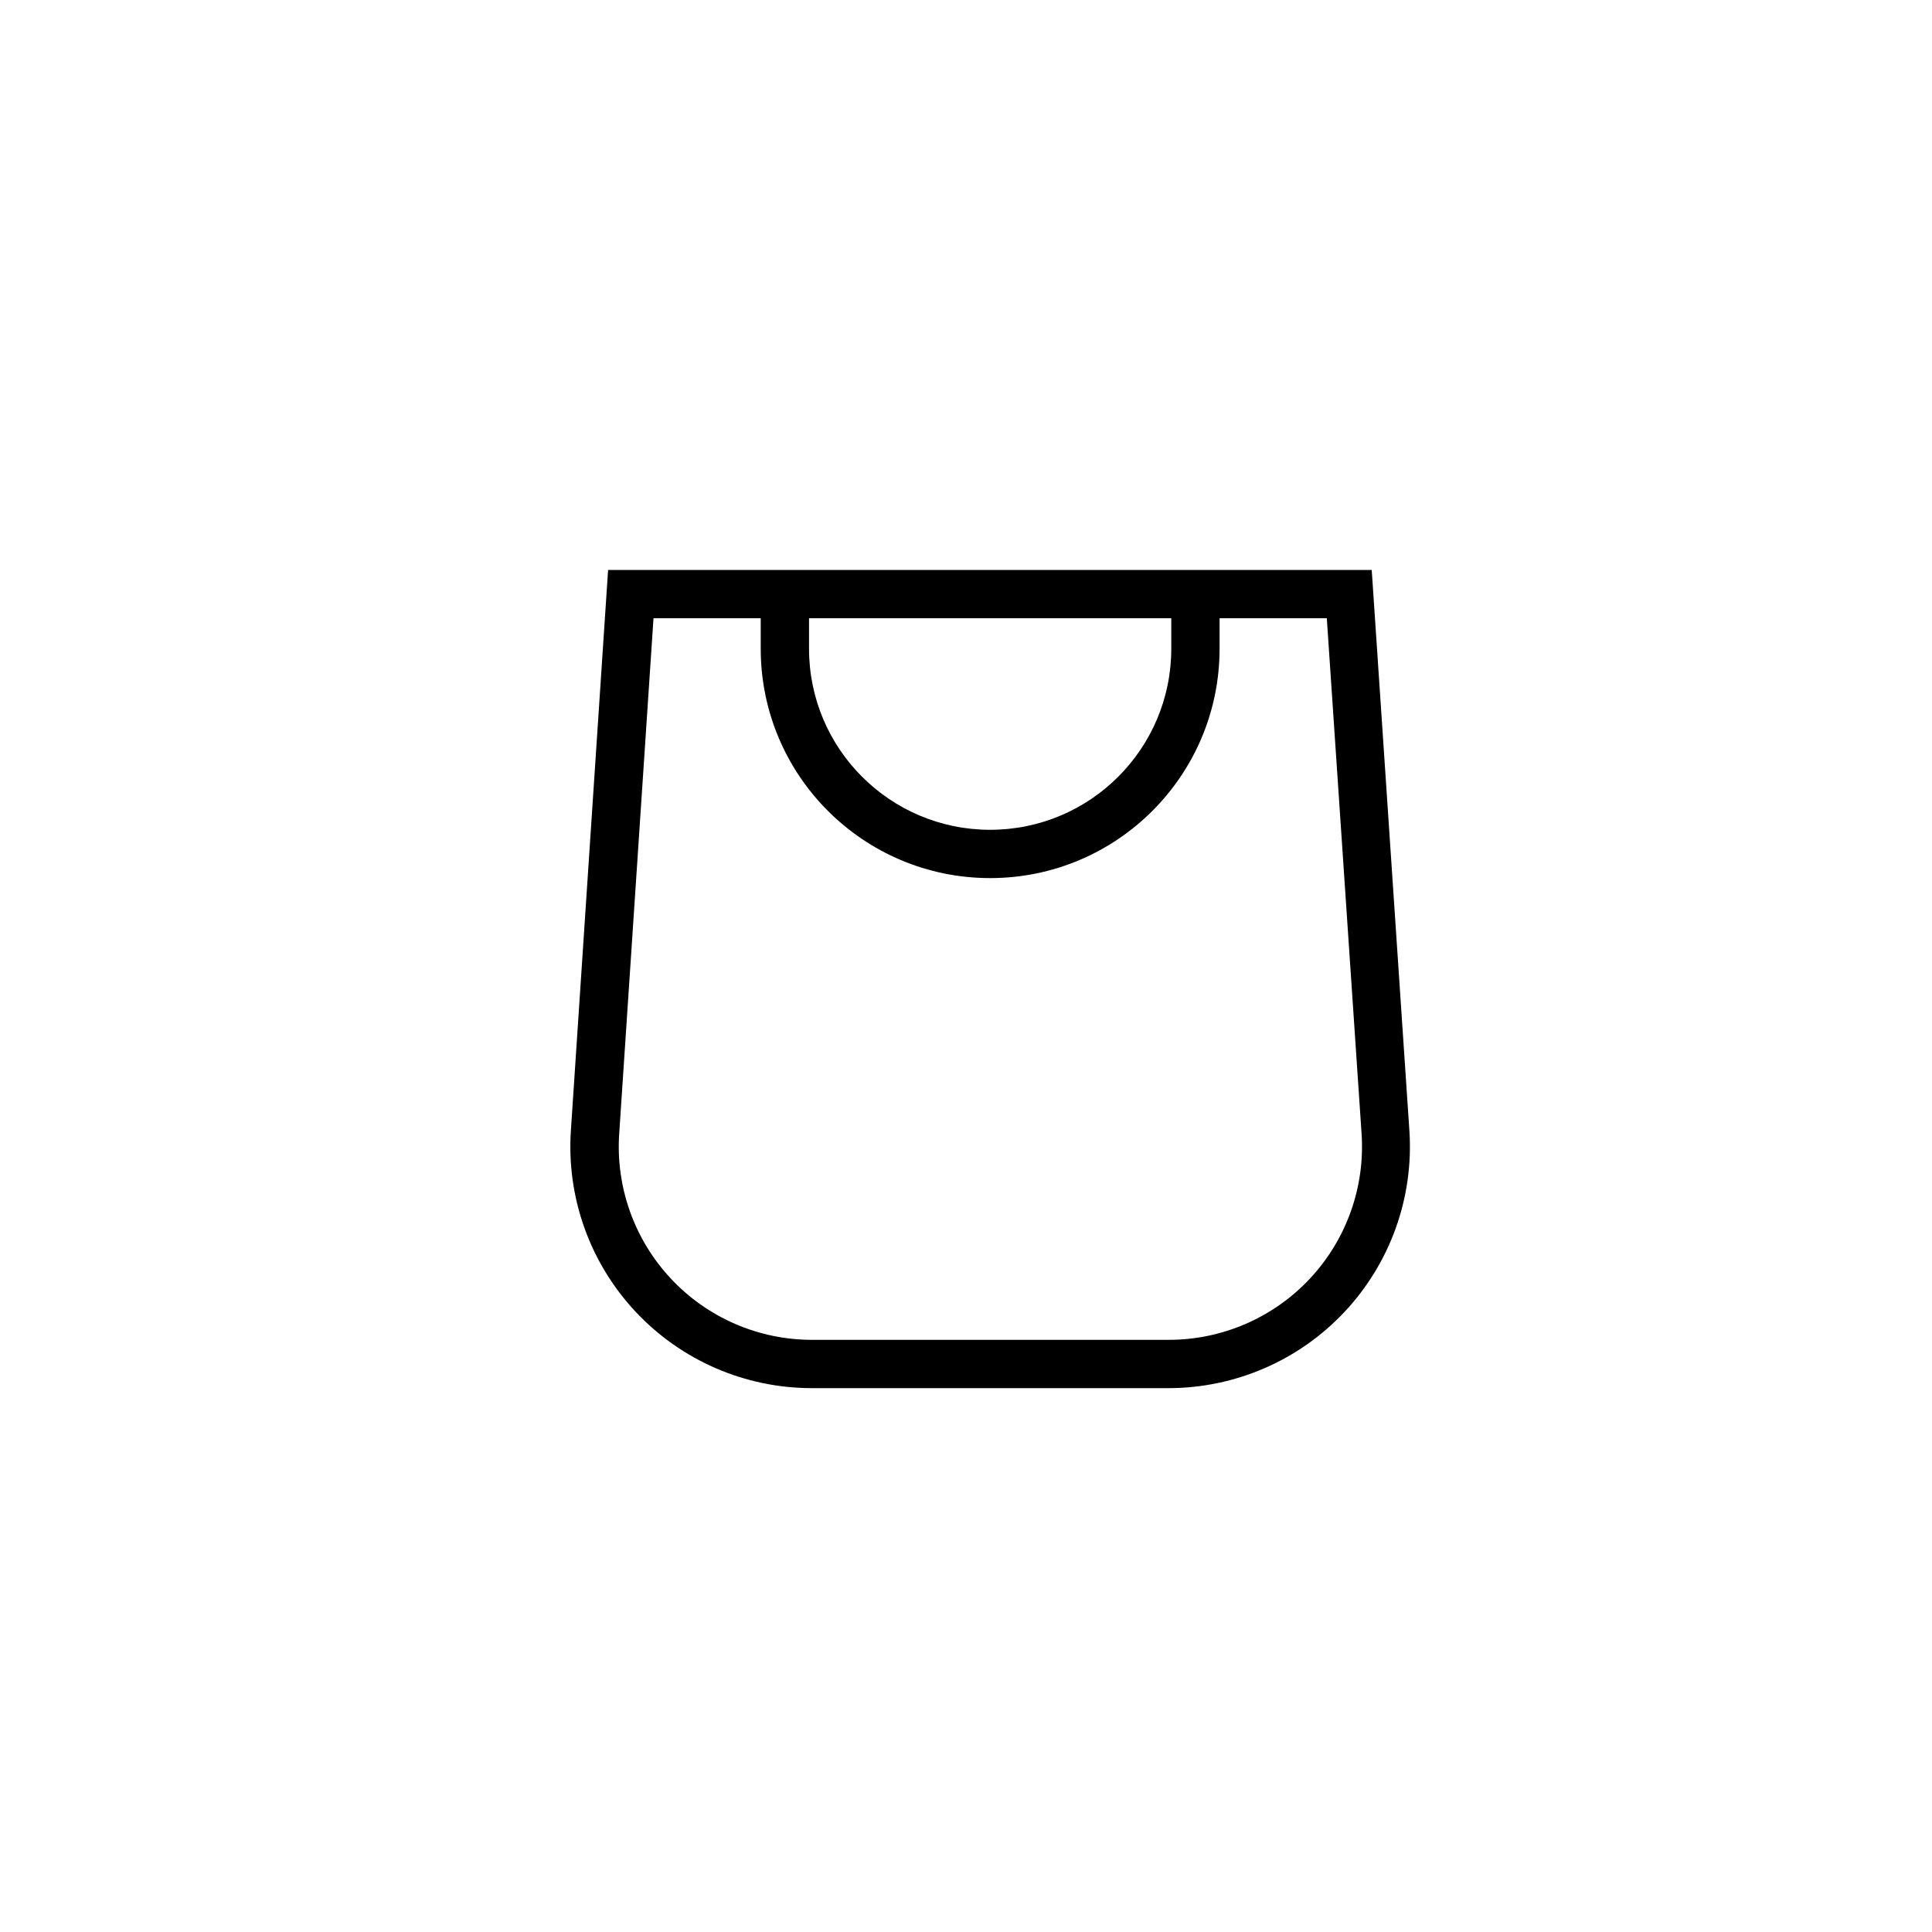
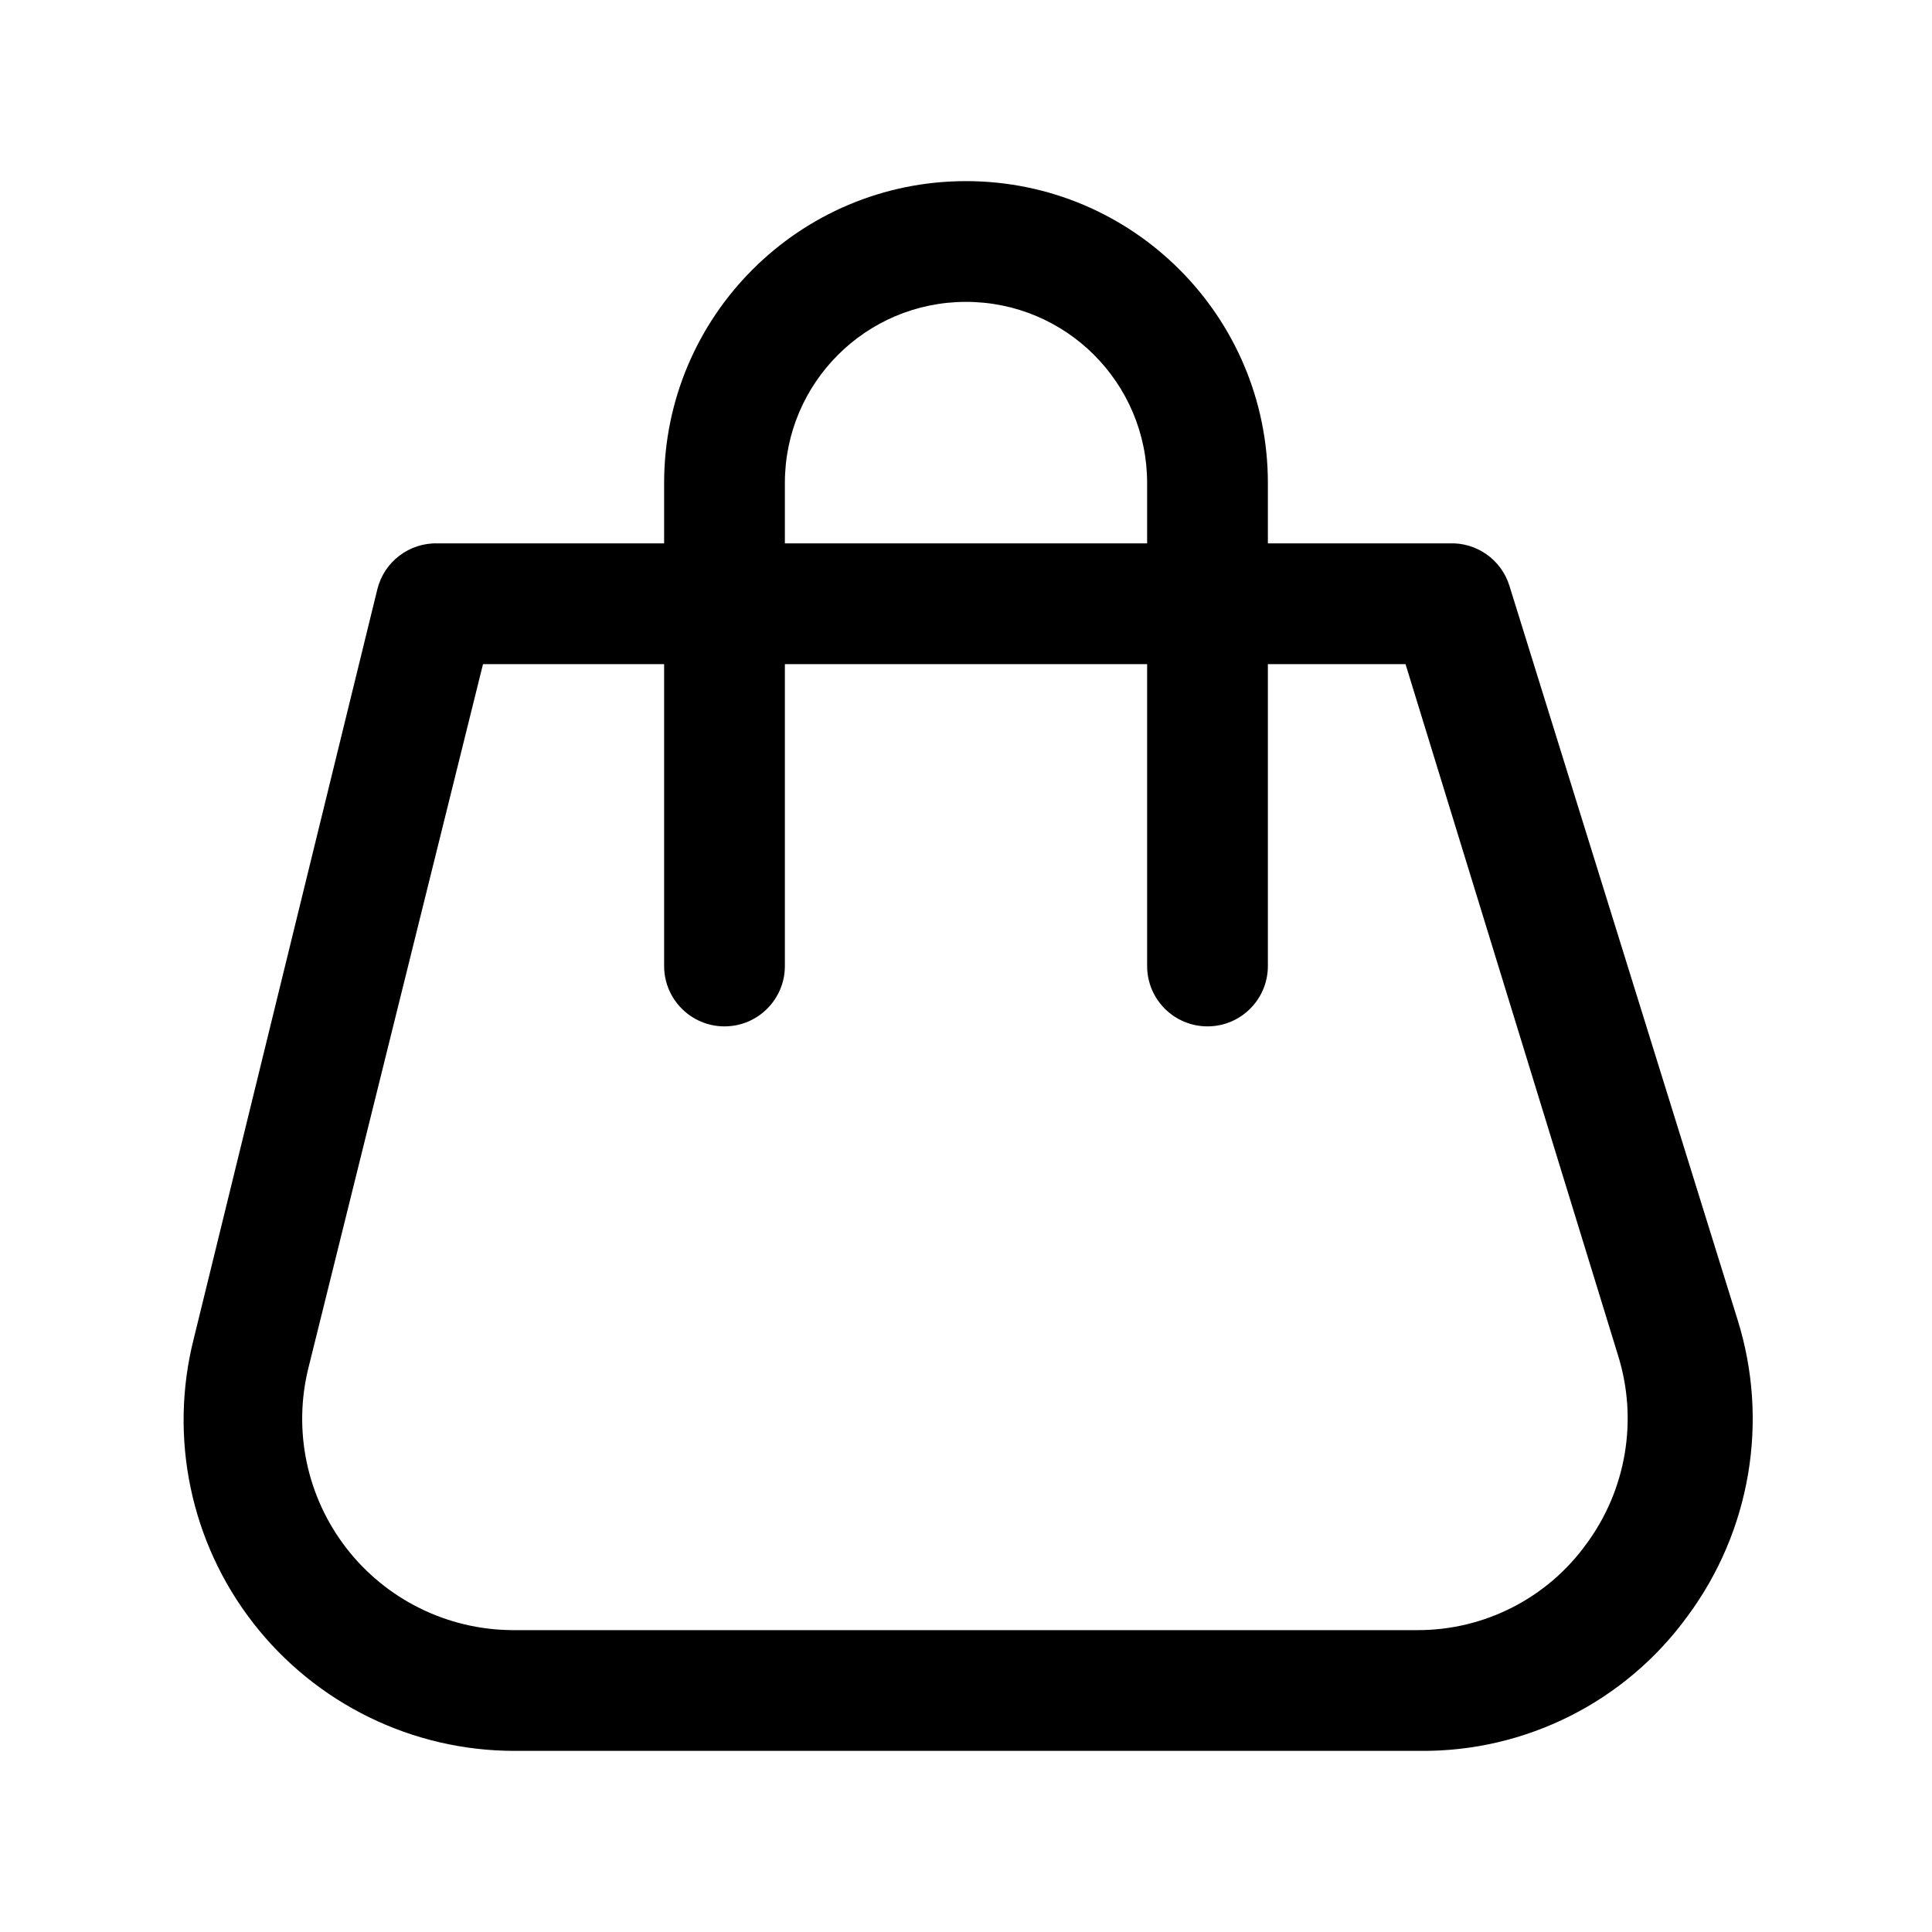
- <svg xmlns="http://www.w3.org/2000/svg" fill="none" class="icon icon-cart-empty" viewBox="0 0 40 40">
-   <path fill="currentColor" fill-rule="evenodd" d="M15.75 11.8h-3.16l-.77 11.6a5 5 0 0 0 4.99 5.34h7.38a5 5 0 0 0 4.99-5.33L28.4 11.8zm0 1h-2.22l-.71 10.67a4 4 0 0 0 3.99 4.27h7.38a4 4 0 0 0 4-4.27l-.72-10.67h-2.22v.63a4.75 4.75 0 1 1-9.5 0zm8.5 0h-7.5v.63a3.75 3.75 0 1 0 7.5 0z" />
+ <svg xmlns="http://www.w3.org/2000/svg" viewBox="0 0 32 32" fill="currentColor">
+   <defs>
+     <style>.cls-1{fill:none;}</style>
+   </defs>
+   <g data-name="Layer 2" id="Layer_2">
+     <path d="M23.52,29h-15a5.48,5.48,0,0,1-5.31-6.83L6.25,9.76a1,1,0,0,1,1-.76H24a1,1,0,0,1,1,.7l3.78,12.16a5.49,5.49,0,0,1-.83,4.91A5.41,5.41,0,0,1,23.52,29ZM8,11,5.11,22.65A3.5,3.5,0,0,0,8.48,27h15a3.44,3.44,0,0,0,2.79-1.42,3.5,3.5,0,0,0,.53-3.13L23.28,11Z" />
+     <path d="M20,17a1,1,0,0,1-1-1V8a3,3,0,0,0-6,0v8a1,1,0,0,1-2,0V8A5,5,0,0,1,21,8v8A1,1,0,0,1,20,17Z" />
+   </g>
+   <g id="frame">
+     <rect class="cls-1" height="32" width="32" />
+   </g>
</svg>
